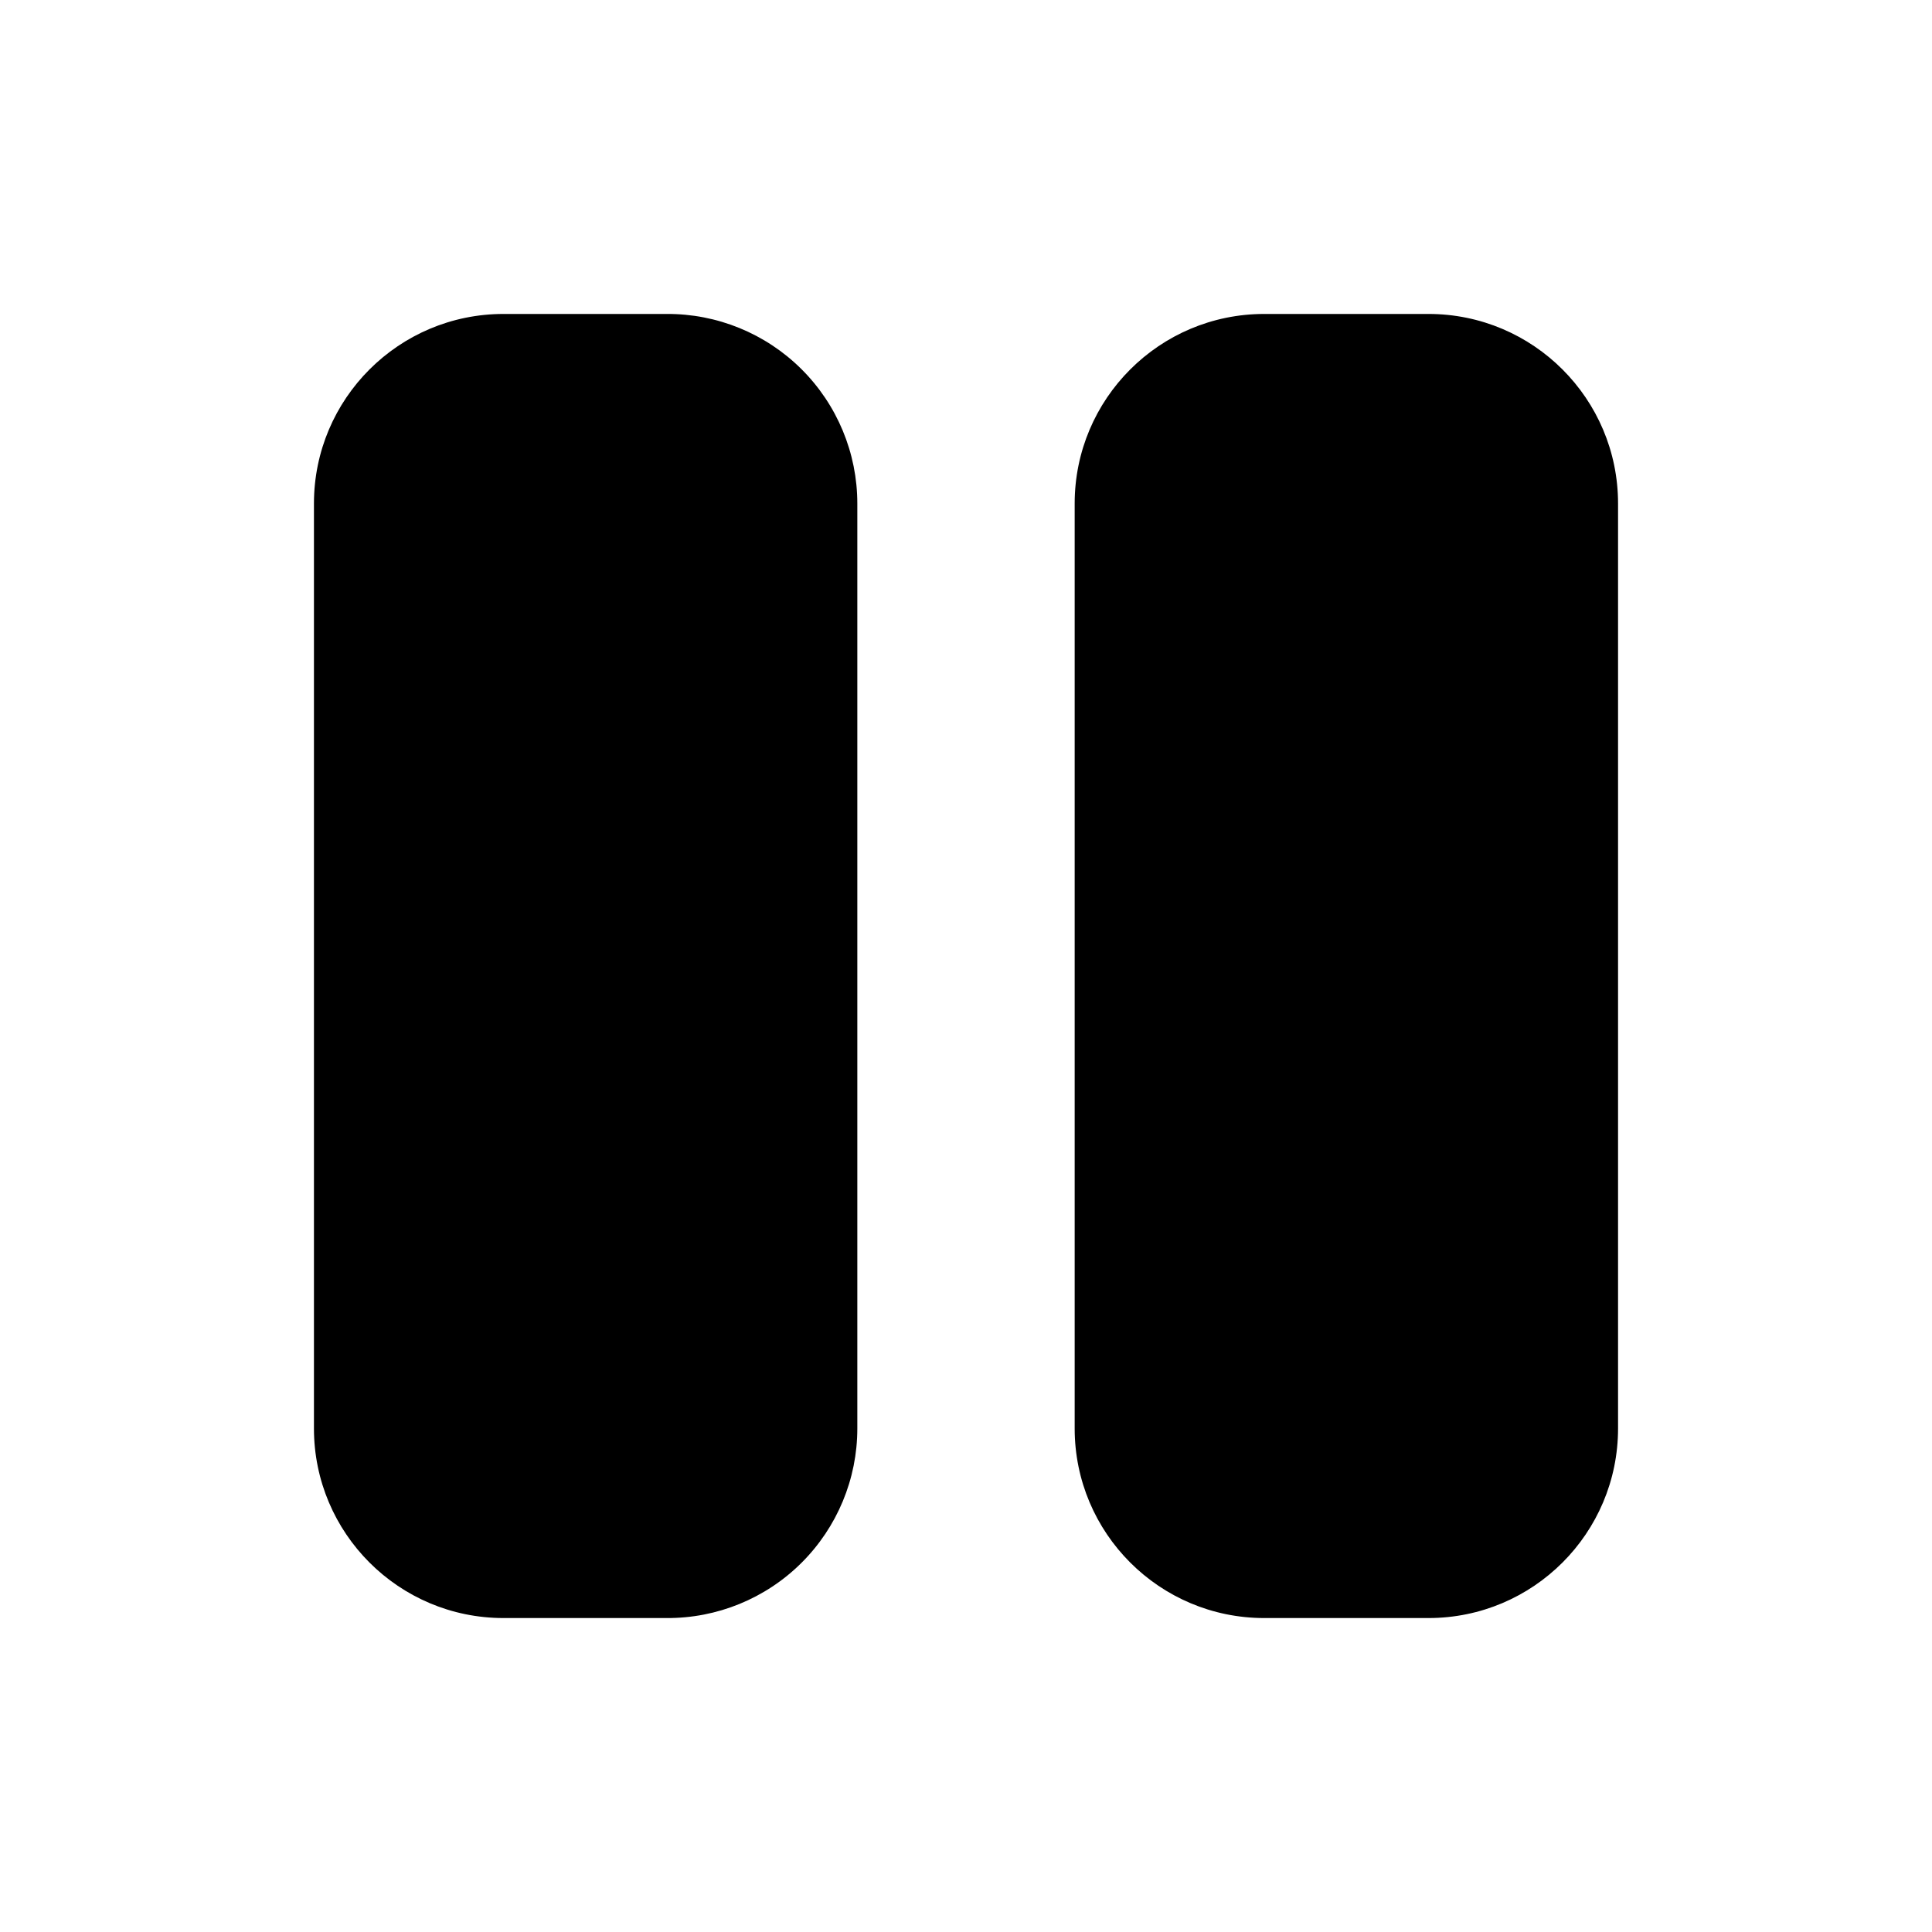
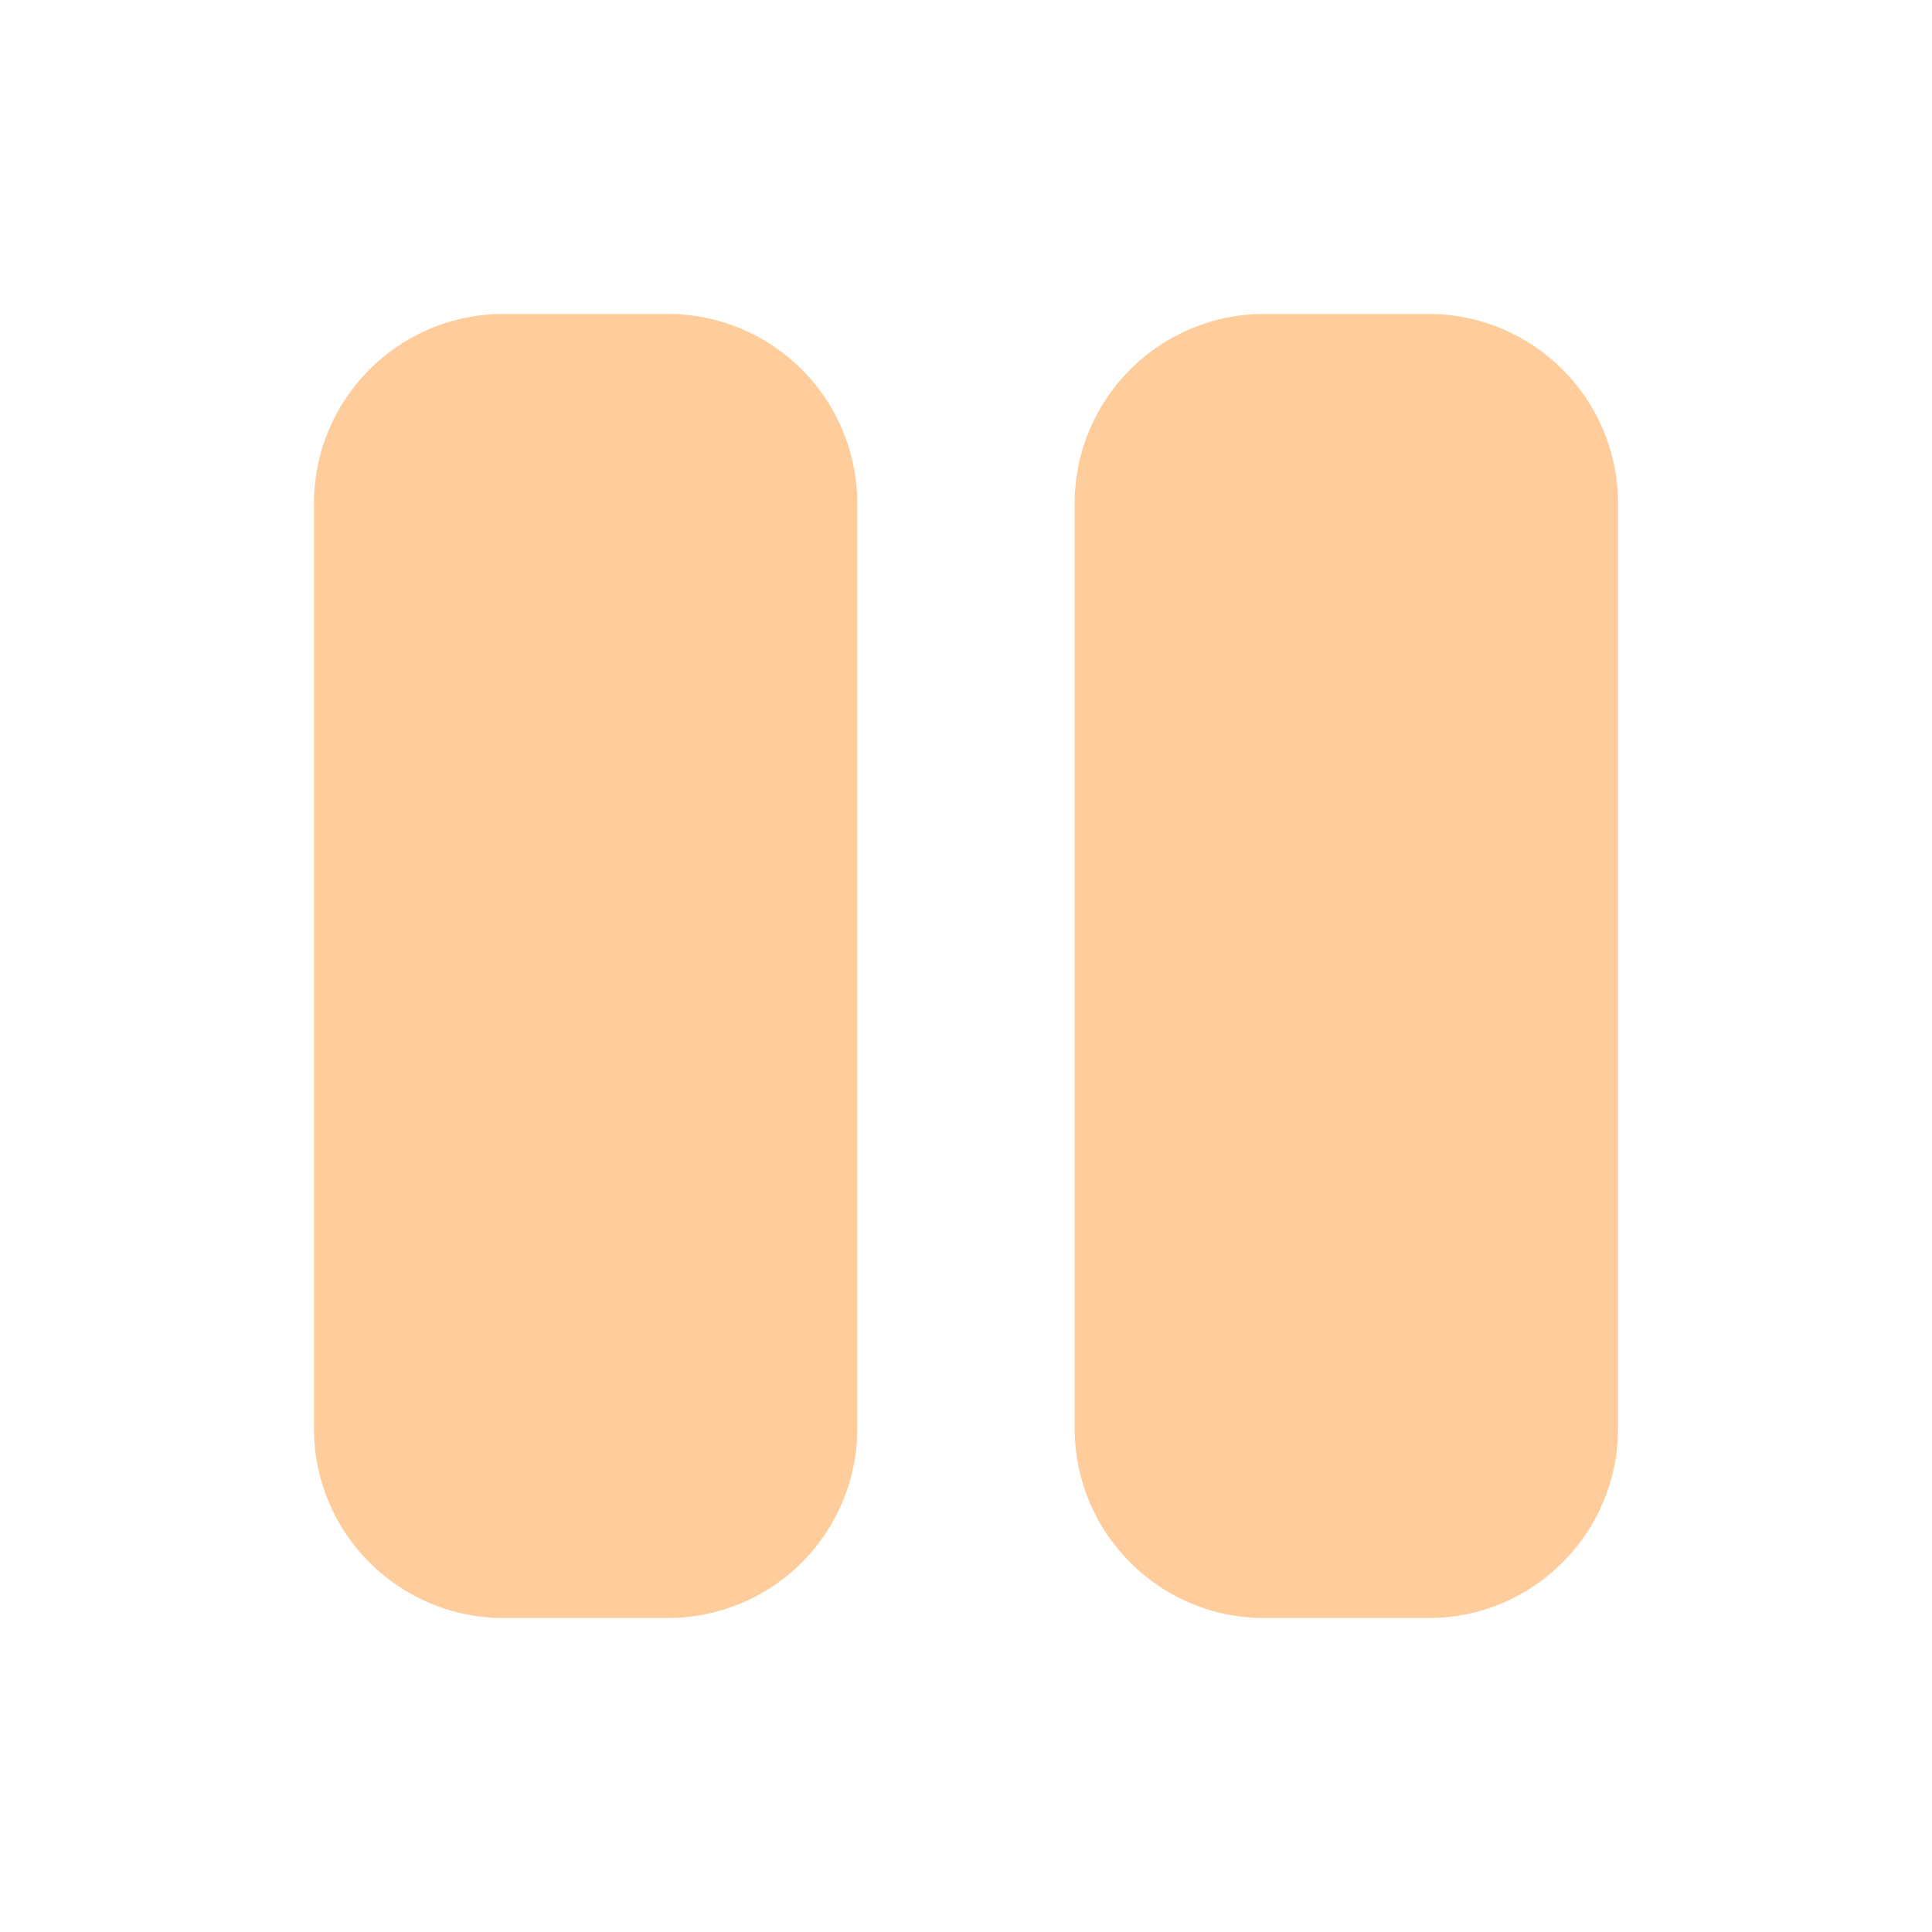
<svg xmlns="http://www.w3.org/2000/svg" viewBox="0 0 16 16">
-   <path fill="currentColor" d="M4.17,2.6A1.57,1.57,0,0,0,2.6,4.17v7.66A1.57,1.57,0,0,0,4.17,13.4H5.52A1.57,1.57,0,0,0,7.1,11.83V4.17A1.57,1.57,0,0,0,5.52,2.6Zm6.3,0A1.57,1.57,0,0,0,8.9,4.17v7.66a1.57,1.57,0,0,0,1.57,1.57h1.36a1.57,1.57,0,0,0,1.57-1.57V4.17A1.57,1.57,0,0,0,11.83,2.6Z" />
+   <path fill="#FFCD9B" d="M4.17,2.6A1.57,1.57,0,0,0,2.6,4.17v7.66A1.57,1.57,0,0,0,4.17,13.4H5.52A1.57,1.57,0,0,0,7.1,11.83V4.17A1.57,1.57,0,0,0,5.52,2.6Zm6.3,0A1.57,1.57,0,0,0,8.9,4.17v7.66a1.57,1.57,0,0,0,1.57,1.57h1.36a1.57,1.57,0,0,0,1.57-1.57V4.17A1.57,1.57,0,0,0,11.83,2.6Z" />
</svg>
